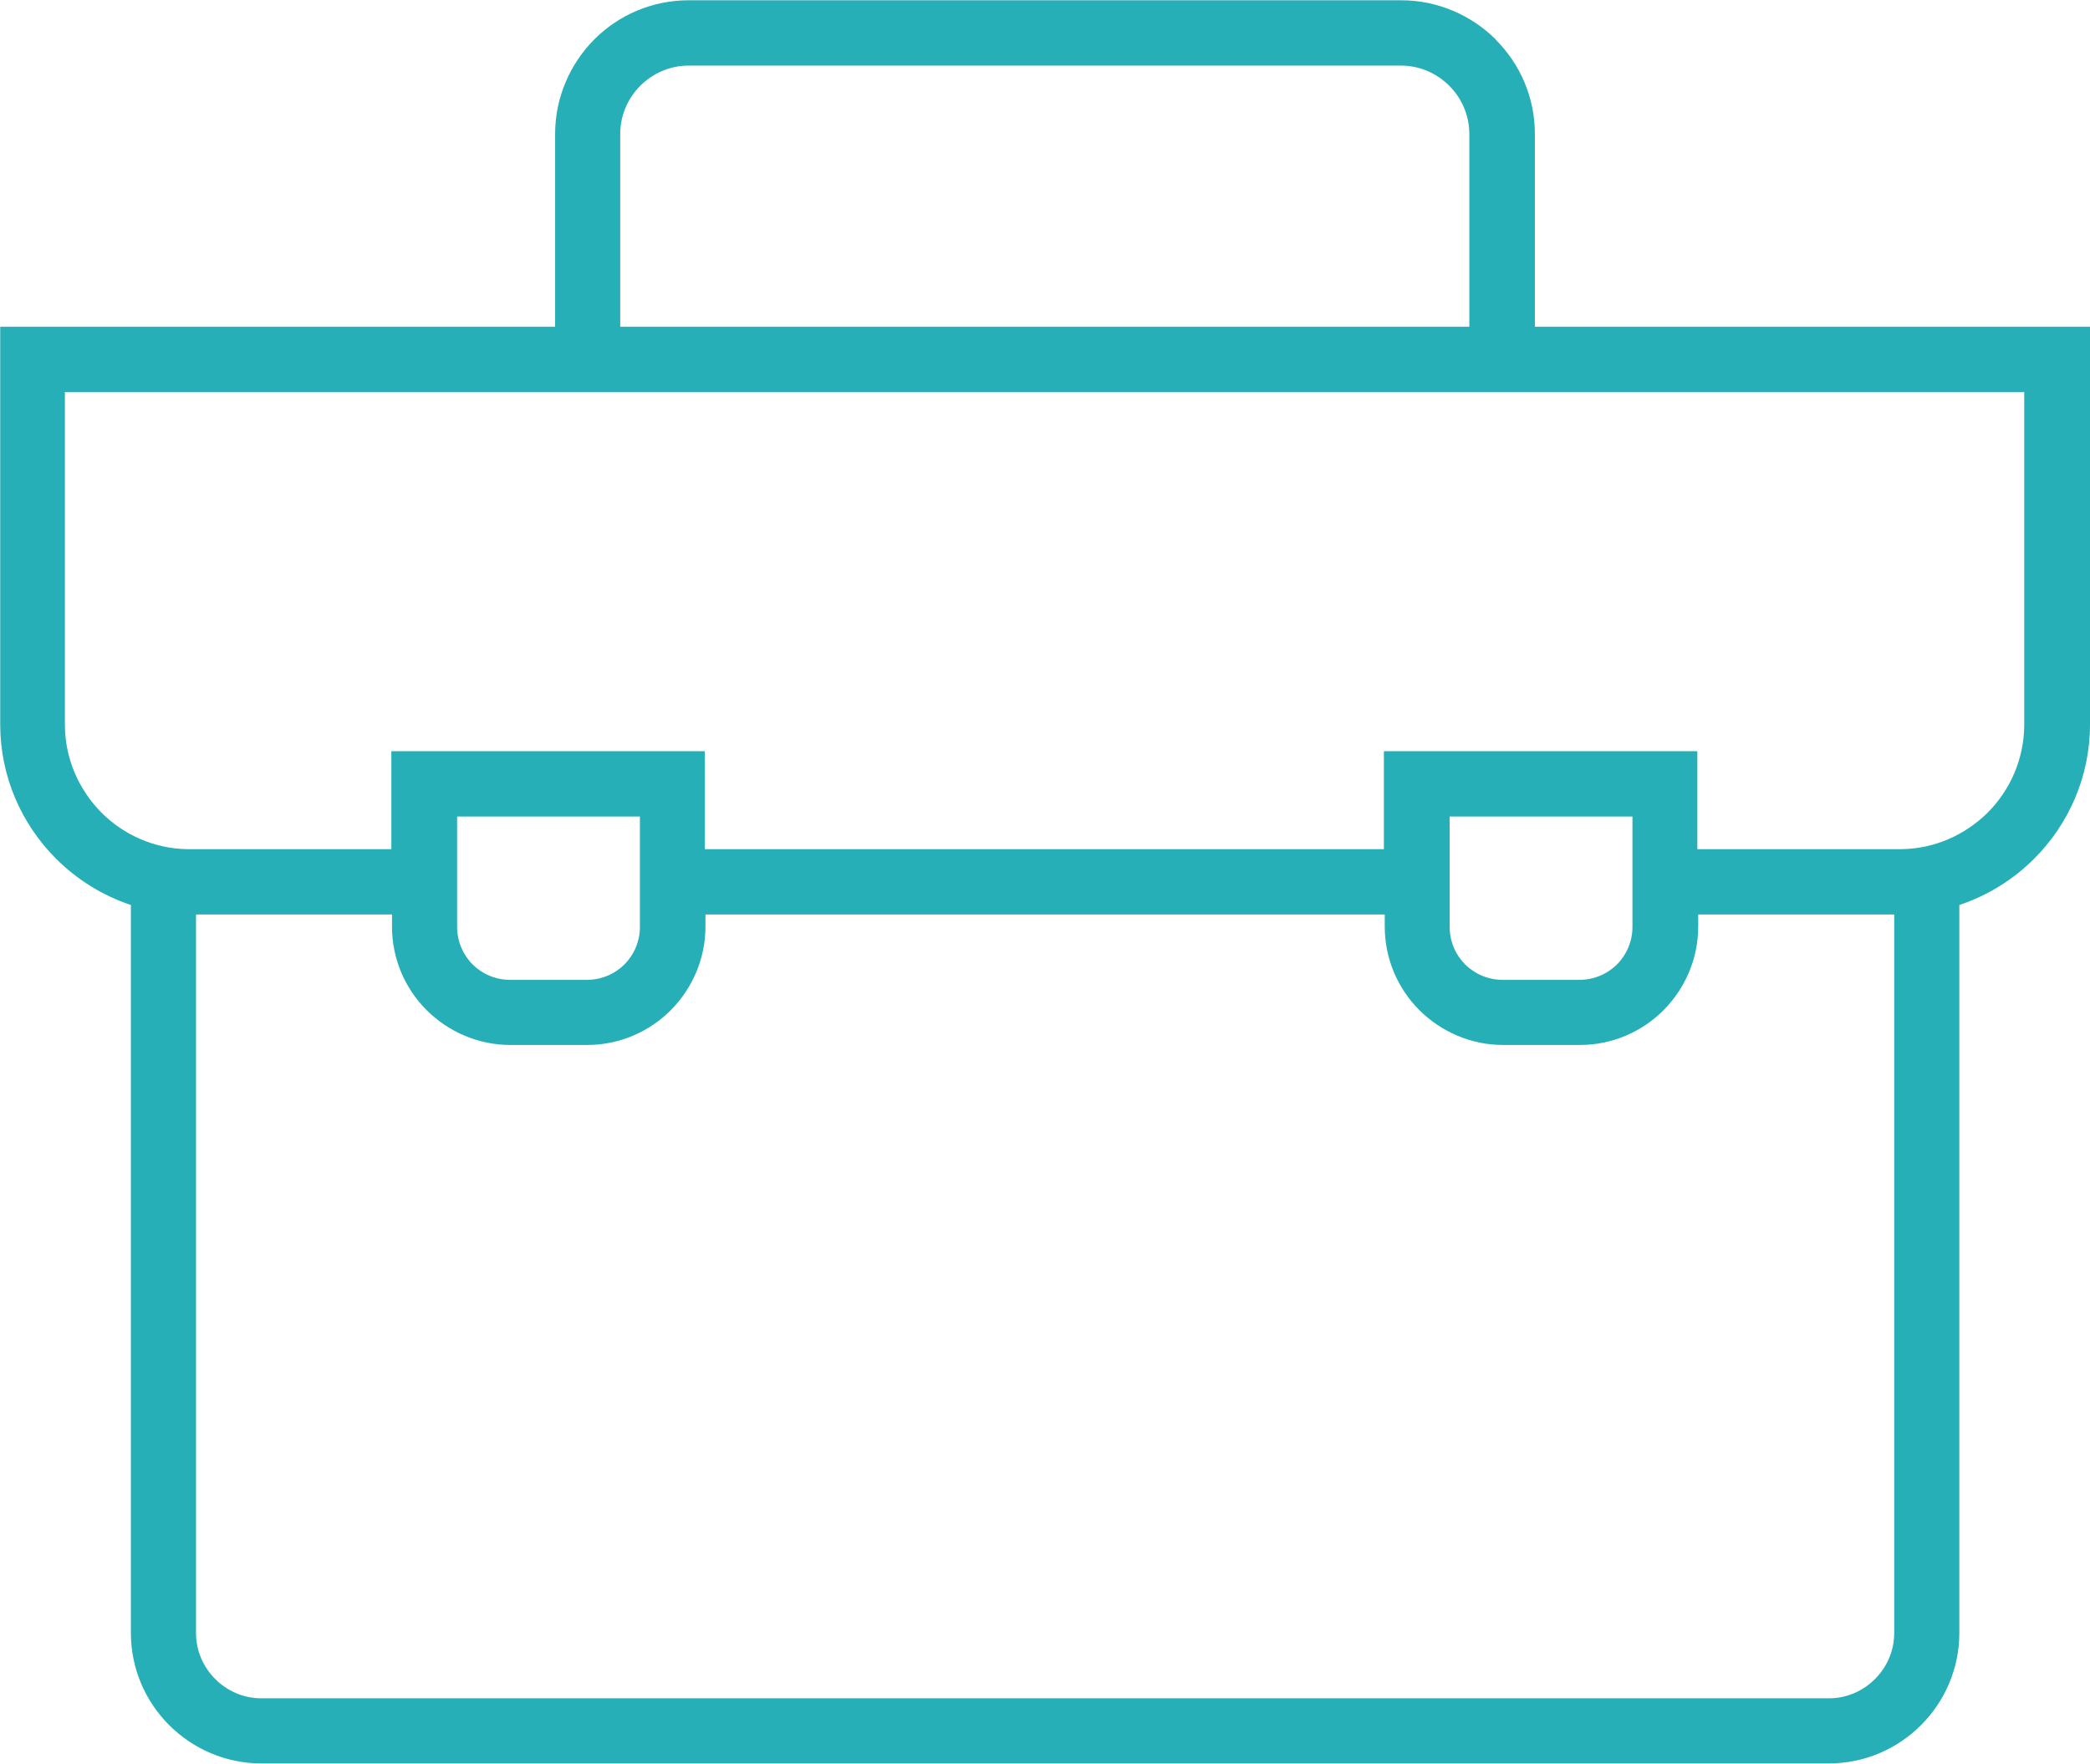
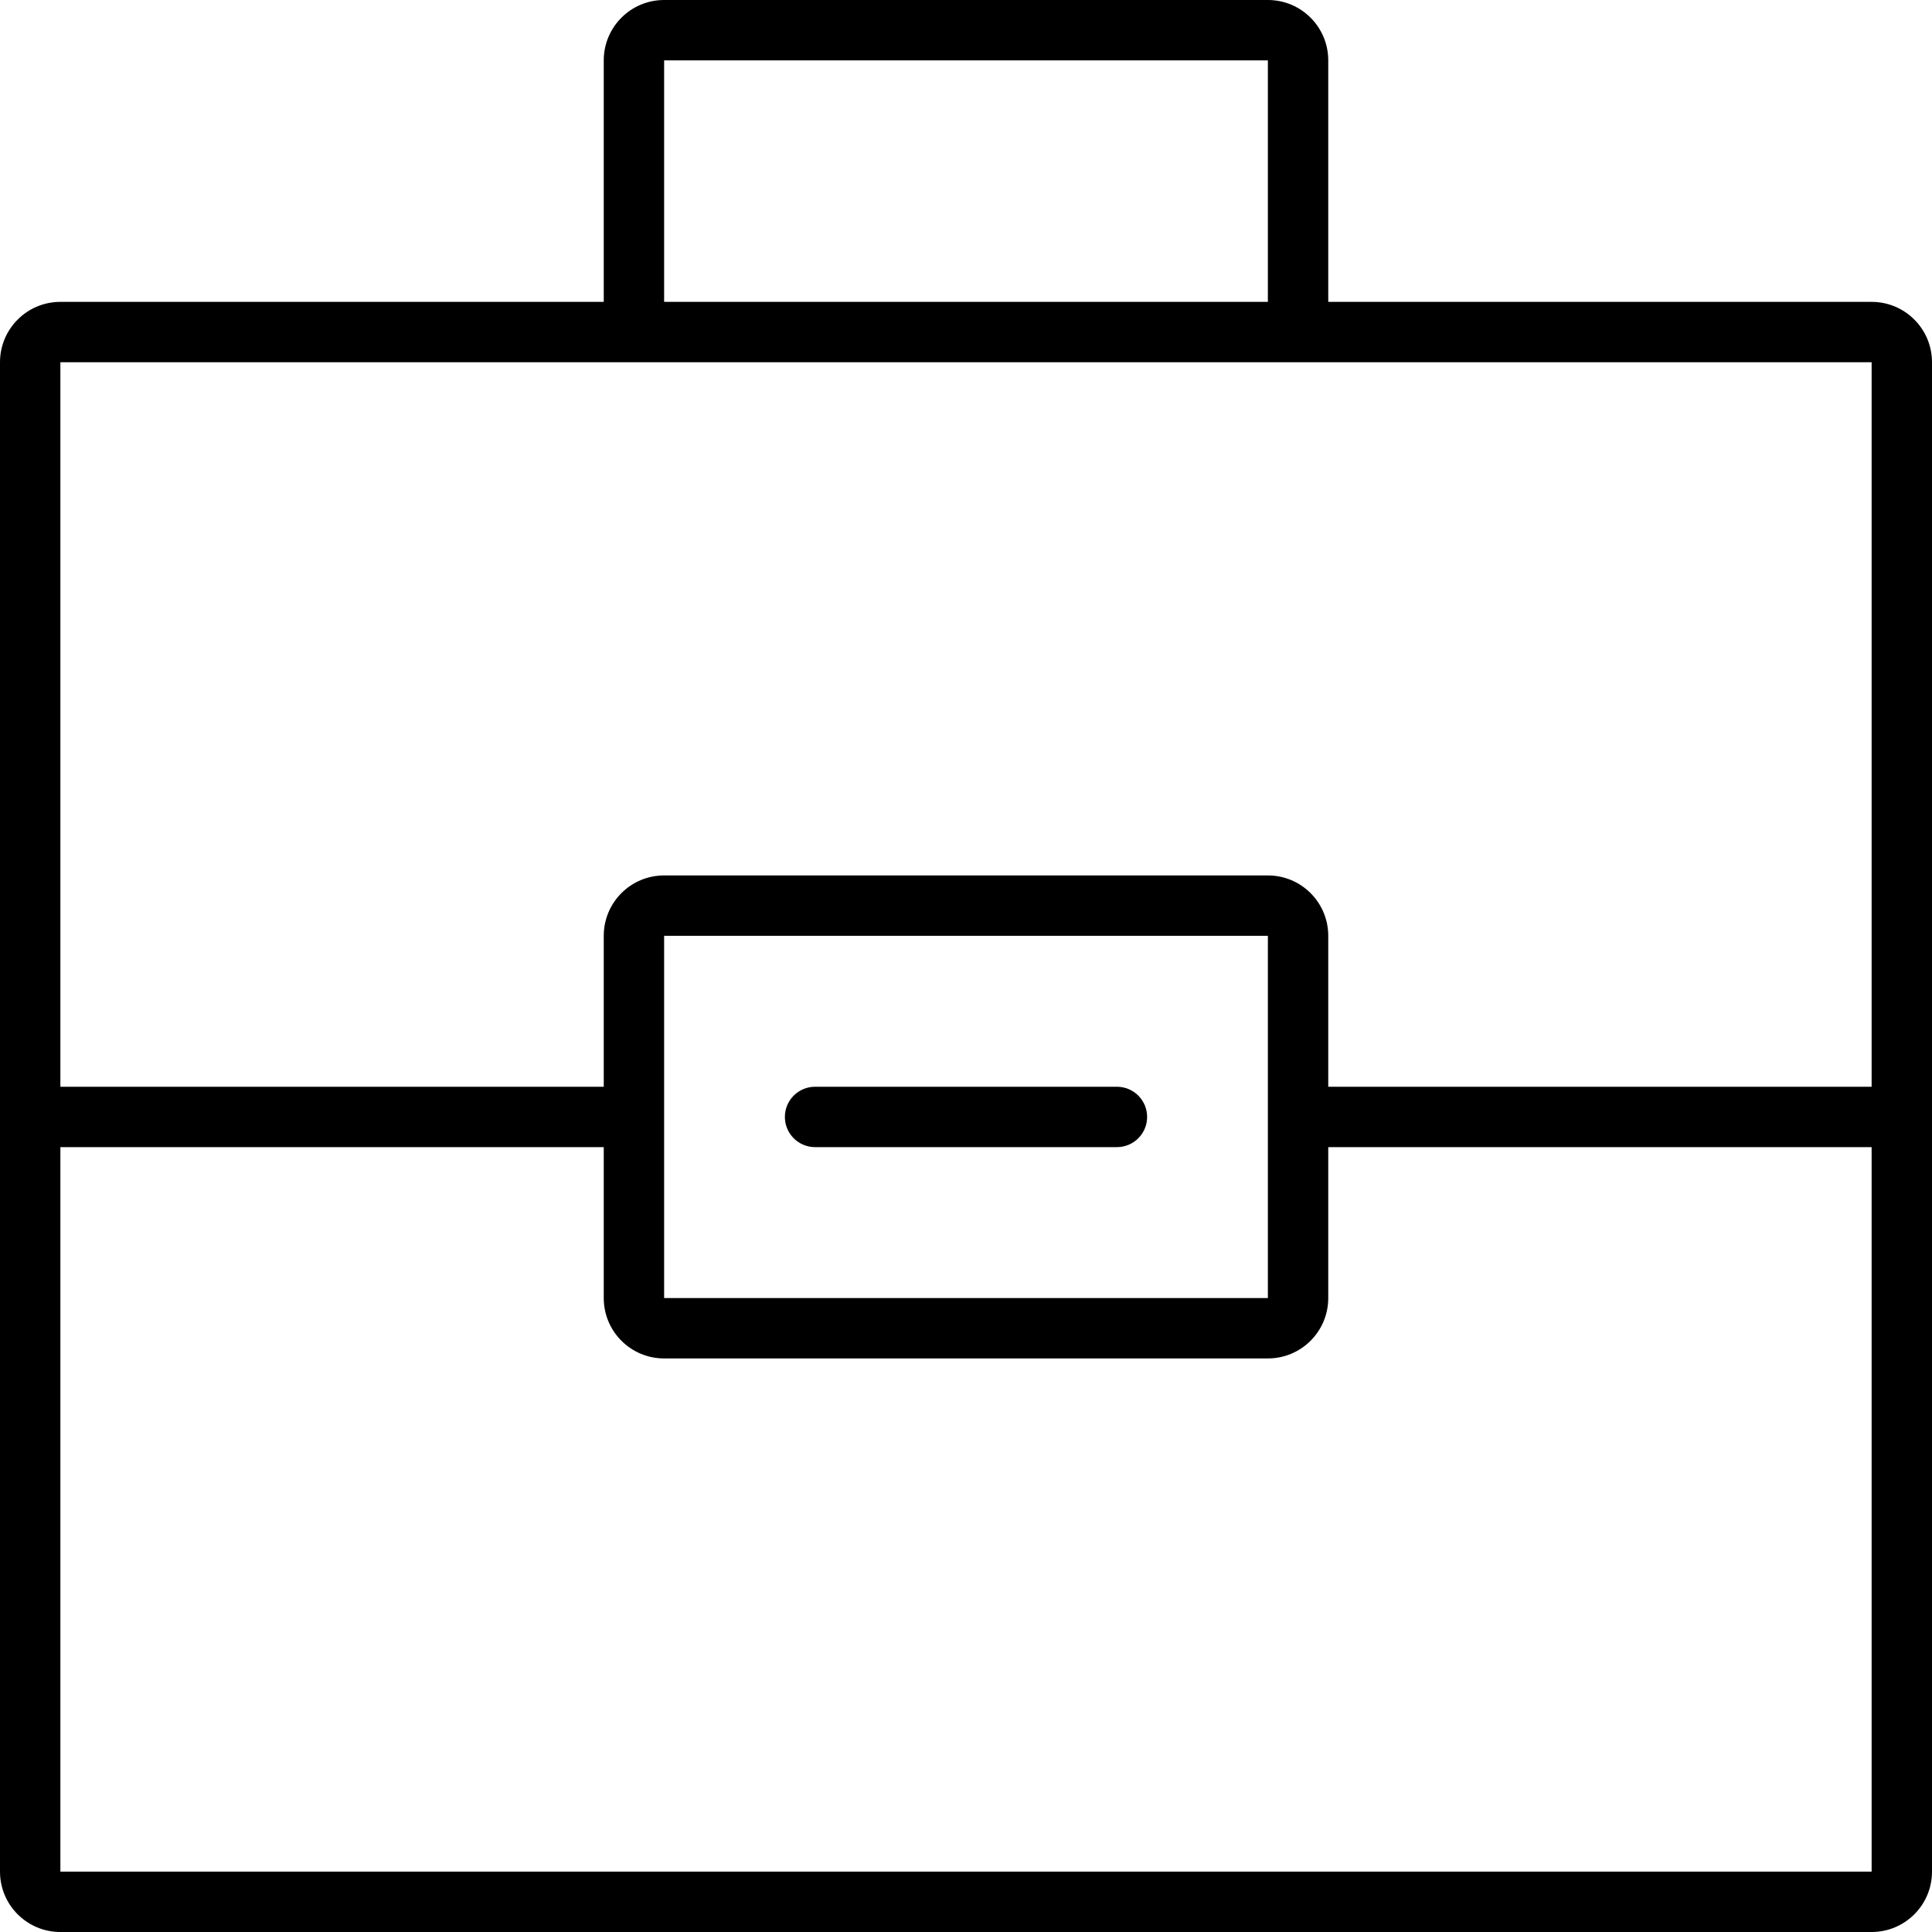
- <svg xmlns="http://www.w3.org/2000/svg" height="54px" style="shape-rendering:geometricPrecision; text-rendering:geometricPrecision; image-rendering:optimizeQuality; fill-rule:evenodd; clip-rule:evenodd" version="1.0" viewBox="0 0 9661 8151" width="64px" xml:space="preserve">
-   <defs>
-     <style type="text/css">
-    
-     .fil0 {fill:#27afb7;fill-rule:nonzero}
-    
-   </style>
-   </defs>
-   <g id="Layer_x0020_1">
-     <path class="fil0" d="M6400 4227l-3139 0 0 56c0,150 -62,287 -160,386l-1 1c-99,99 -236,160 -386,160l-355 0c-150,0 -287,-62 -386,-160l-1 -1c-99,-99 -160,-236 -160,-386l0 -56 -906 0 0 3321c0,83 34,158 89,213 55,55 130,89 213,89l7246 0c83,0 158,-34 213,-89 55,-55 89,-130 89,-213l0 -3321 -906 0 0 56c0,150 -62,287 -160,386l-1 1c-99,99 -236,160 -386,160l-355 0c-150,0 -287,-62 -386,-160l-1 -1c-99,-99 -160,-236 -160,-386l0 -56zm-3834 -2717l0 -891c0,-170 70,-325 181,-437 112,-112 266,-181 437,-181l3293 0c170,0 325,70 437,181l0 1c112,112 181,266 181,436l0 891 2415 0 151 0 0 151 0 1688c0,241 -99,461 -258,620 -96,96 -214,170 -346,214l0 3365c0,166 -68,317 -177,426 -109,109 -260,177 -426,177l-7246 0c-166,0 -317,-68 -426,-177 -109,-109 -177,-260 -177,-426l0 -3365c-132,-44 -250,-118 -346,-214 -159,-159 -258,-379 -258,-620l0 -1688 0 -151 151 0 2415 0zm4226 0l0 -891c0,-87 -36,-166 -93,-223l0 0c-57,-57 -136,-93 -223,-93l-3293 0c-87,0 -166,36 -223,93 -57,57 -93,136 -93,223l0 891 3924 0zm1056 2415l934 0 7 0c155,-2 296,-67 399,-169 104,-104 169,-249 169,-407l0 -1537 -9057 0 0 1537c0,158 65,302 169,407 103,103 244,167 399,169l7 0 934 0 0 -302 0 -151 151 0 1147 0 151 0 0 151 0 302 3139 0 0 -302 0 -151 151 0 1147 0 151 0 0 151 0 302zm-302 -151l-845 0 0 510c0,67 27,129 71,173l1 1c44,44 106,71 173,71l355 0c67,0 129,-27 173,-71l1 -1c44,-44 71,-106 71,-173l0 -510zm-4588 0l-845 0 0 510c0,67 27,129 71,173l1 1c44,44 106,71 173,71l355 0c67,0 129,-27 173,-71l1 -1c44,-44 71,-106 71,-173l0 -510z" />
+ <svg xmlns="http://www.w3.org/2000/svg" version="1.1" viewBox="0 0 64 64" enable-background="new 0 0 64 64">
+   <g>
+     <g>
+       <path d="m37,36h-10c-0.552,0-1,0.448-1,1 0,0.552 0.448,1 1,1h10c0.552,0 1-0.448 1-1 0-0.552-0.448-1-1-1zm25-26h-18v-8c0-1.105-0.895-2-2-2h-20c-1.105,0-2,0.895-2,2v8h-18c-1.105,0-2,0.895-2,2v50c0,1.105 0.895,2 2,2h60c1.105,0 2-0.895 2-2v-50c0-1.105-0.895-2-2-2zm-40-8h20v8h-20v-8zm40,60h-60v-24h18v5c0,1.105 0.895,2 2,2h20c1.105,0 2-0.895 2-2v-5h18v24zm-40-19v-12h20v12h-20zm40-7h-18v-5c0-1.105-0.895-2-2-2h-20c-1.105,0-2,0.895-2,2v5h-18v-24h60v24z" />
+     </g>
  </g>
</svg>
